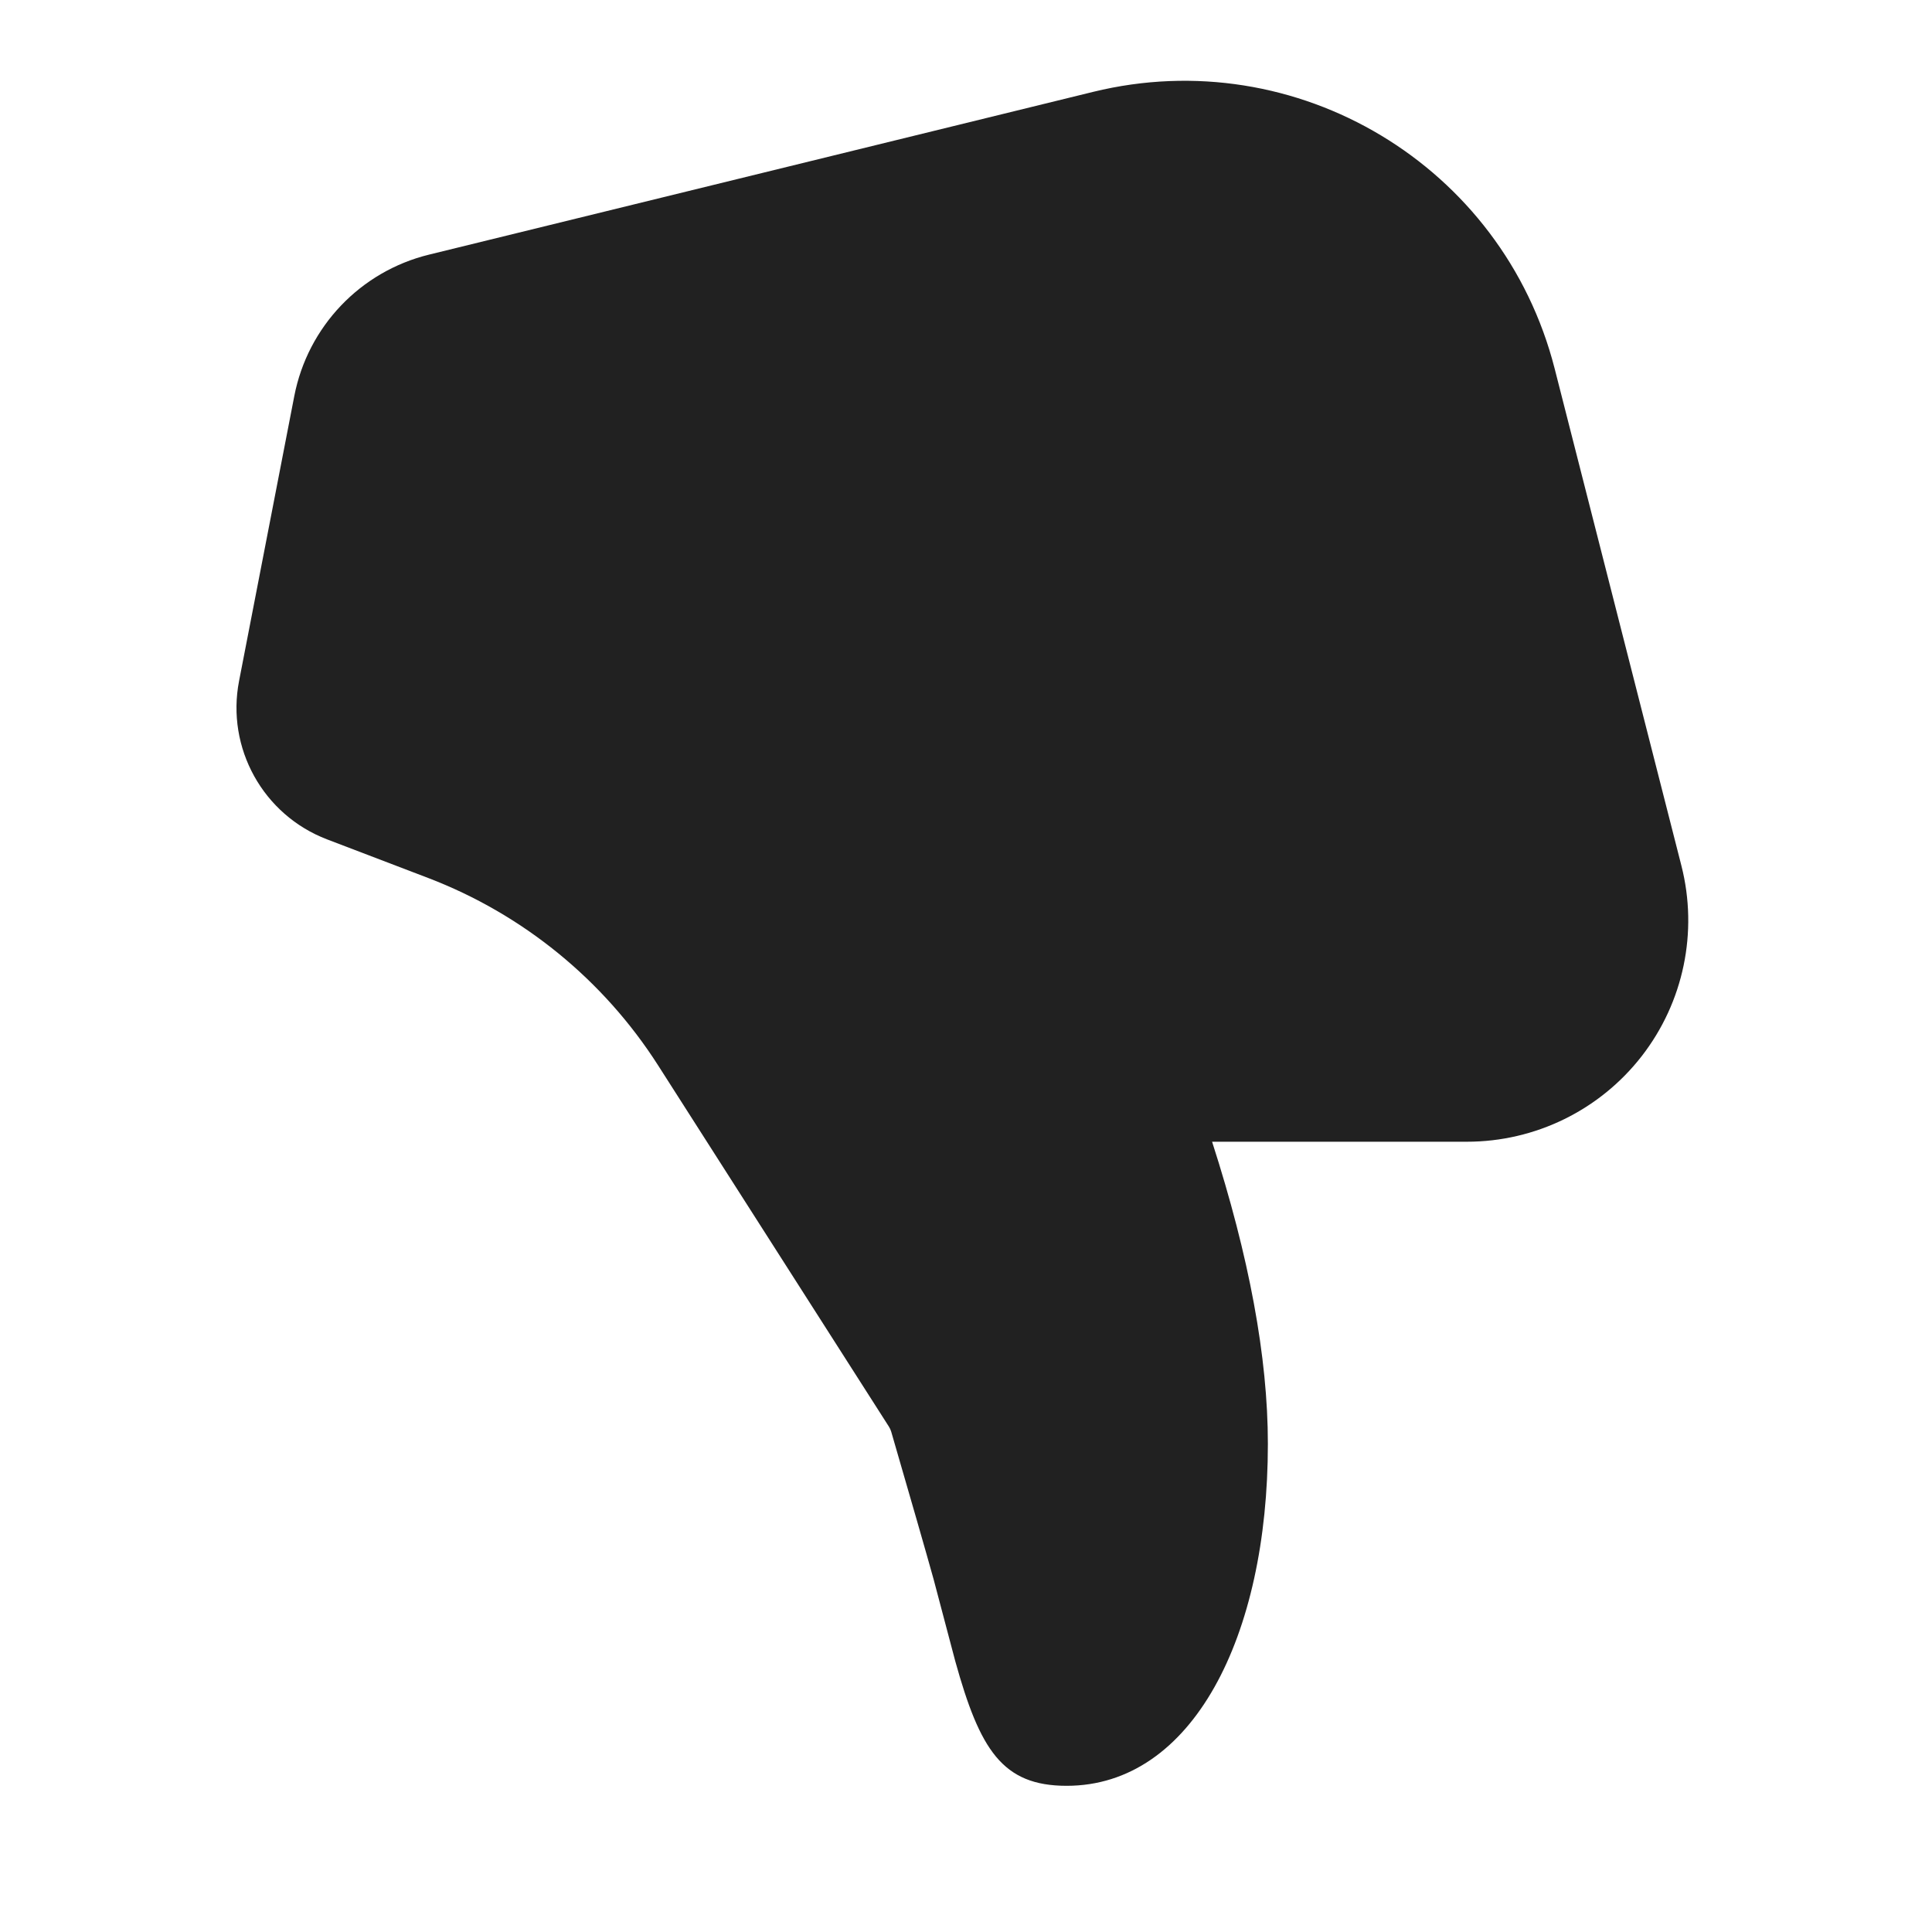
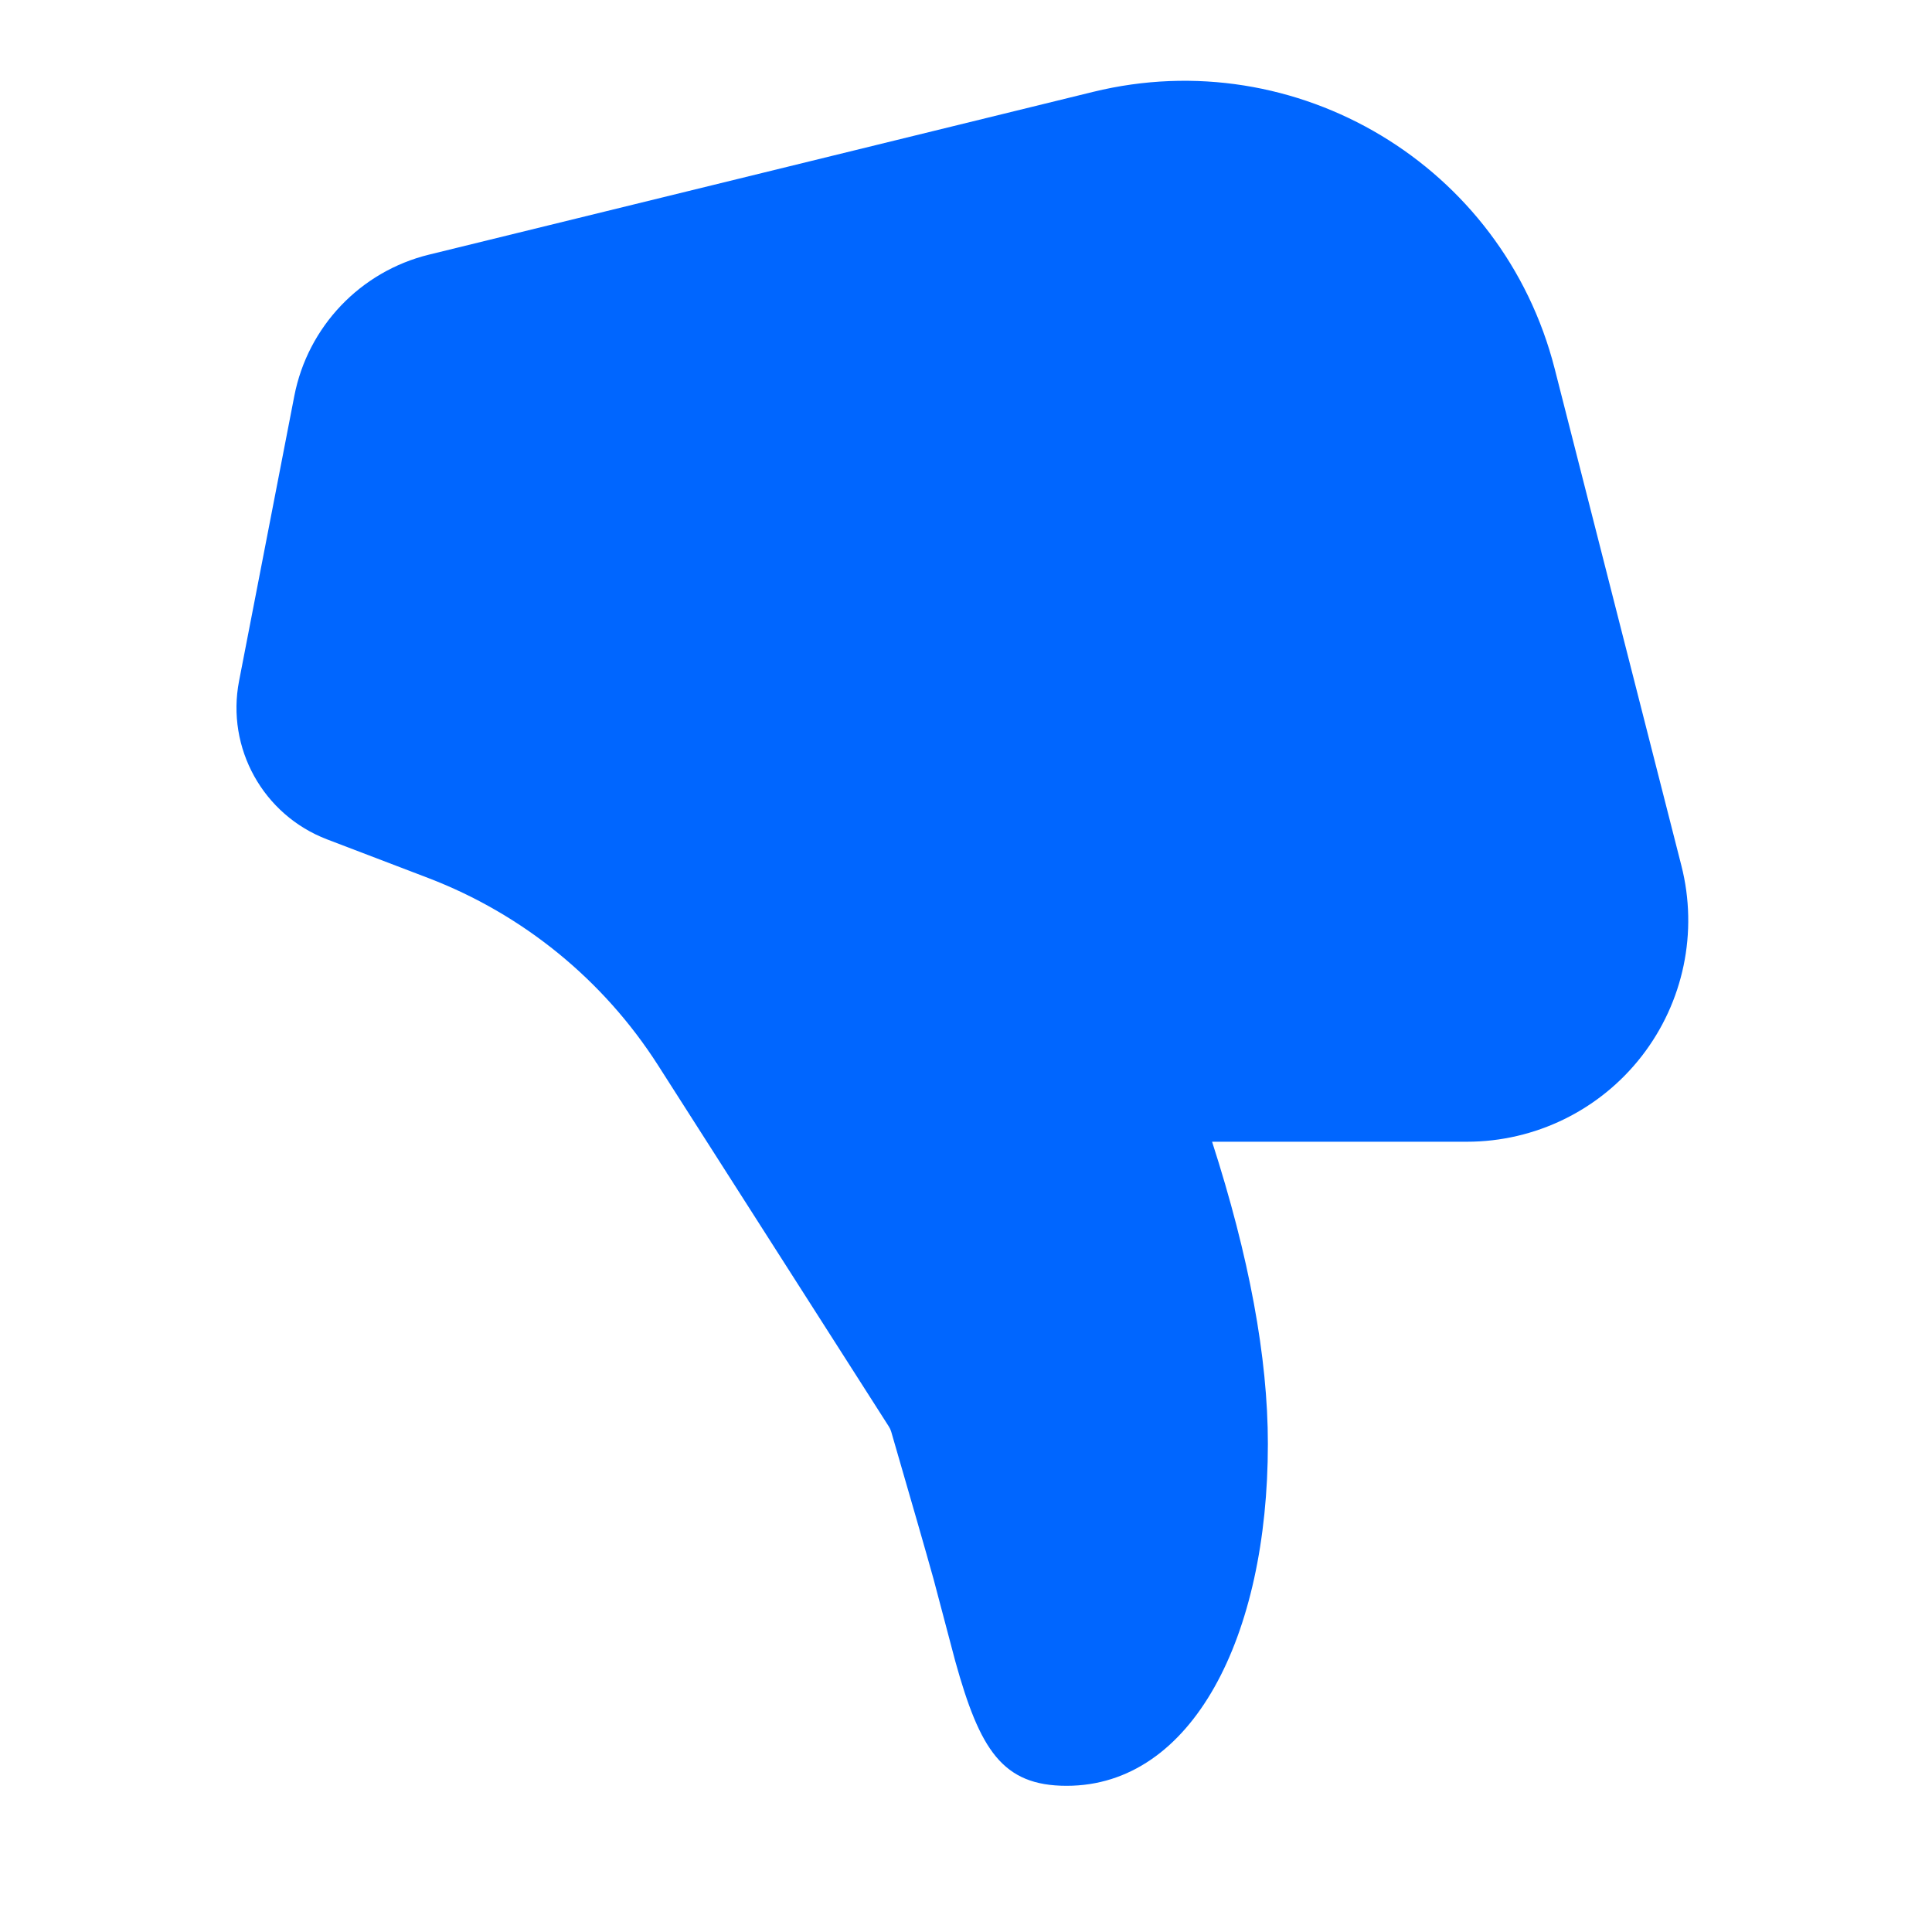
<svg xmlns="http://www.w3.org/2000/svg" width="16" height="16" fill="none" viewBox="0 0 24 24">
-   <path d="M15.057 14.183c.46 1.427.693 2.676.693 3.753 0 2.399-.939 4.248-2.5 4.248-.8 0-1.078-.45-1.383-1.547l-.27-1.021c-.1-.359-.276-.97-.526-1.831a.246.246 0 0 0-.03-.065l-2.866-4.486a5.886 5.886 0 0 0-2.855-2.327l-1.257-.48A1.75 1.75 0 0 1 2.97 8.458l.686-3.539A2.25 2.25 0 0 1 5.33 3.163l8.25-2.022a4.75 4.75 0 0 1 5.733 3.44l1.574 6.173a2.75 2.75 0 0 1-2.665 3.429h-3.165Z" fill="#212121" />
+   <path d="M15.057 14.183c.46 1.427.693 2.676.693 3.753 0 2.399-.939 4.248-2.5 4.248-.8 0-1.078-.45-1.383-1.547l-.27-1.021c-.1-.359-.276-.97-.526-1.831a.246.246 0 0 0-.03-.065l-2.866-4.486a5.886 5.886 0 0 0-2.855-2.327l-1.257-.48A1.75 1.75 0 0 1 2.97 8.458l.686-3.539A2.25 2.25 0 0 1 5.33 3.163l8.25-2.022a4.75 4.75 0 0 1 5.733 3.44l1.574 6.173a2.75 2.75 0 0 1-2.665 3.429h-3.165Z" fill="#0066ff" />
</svg>
